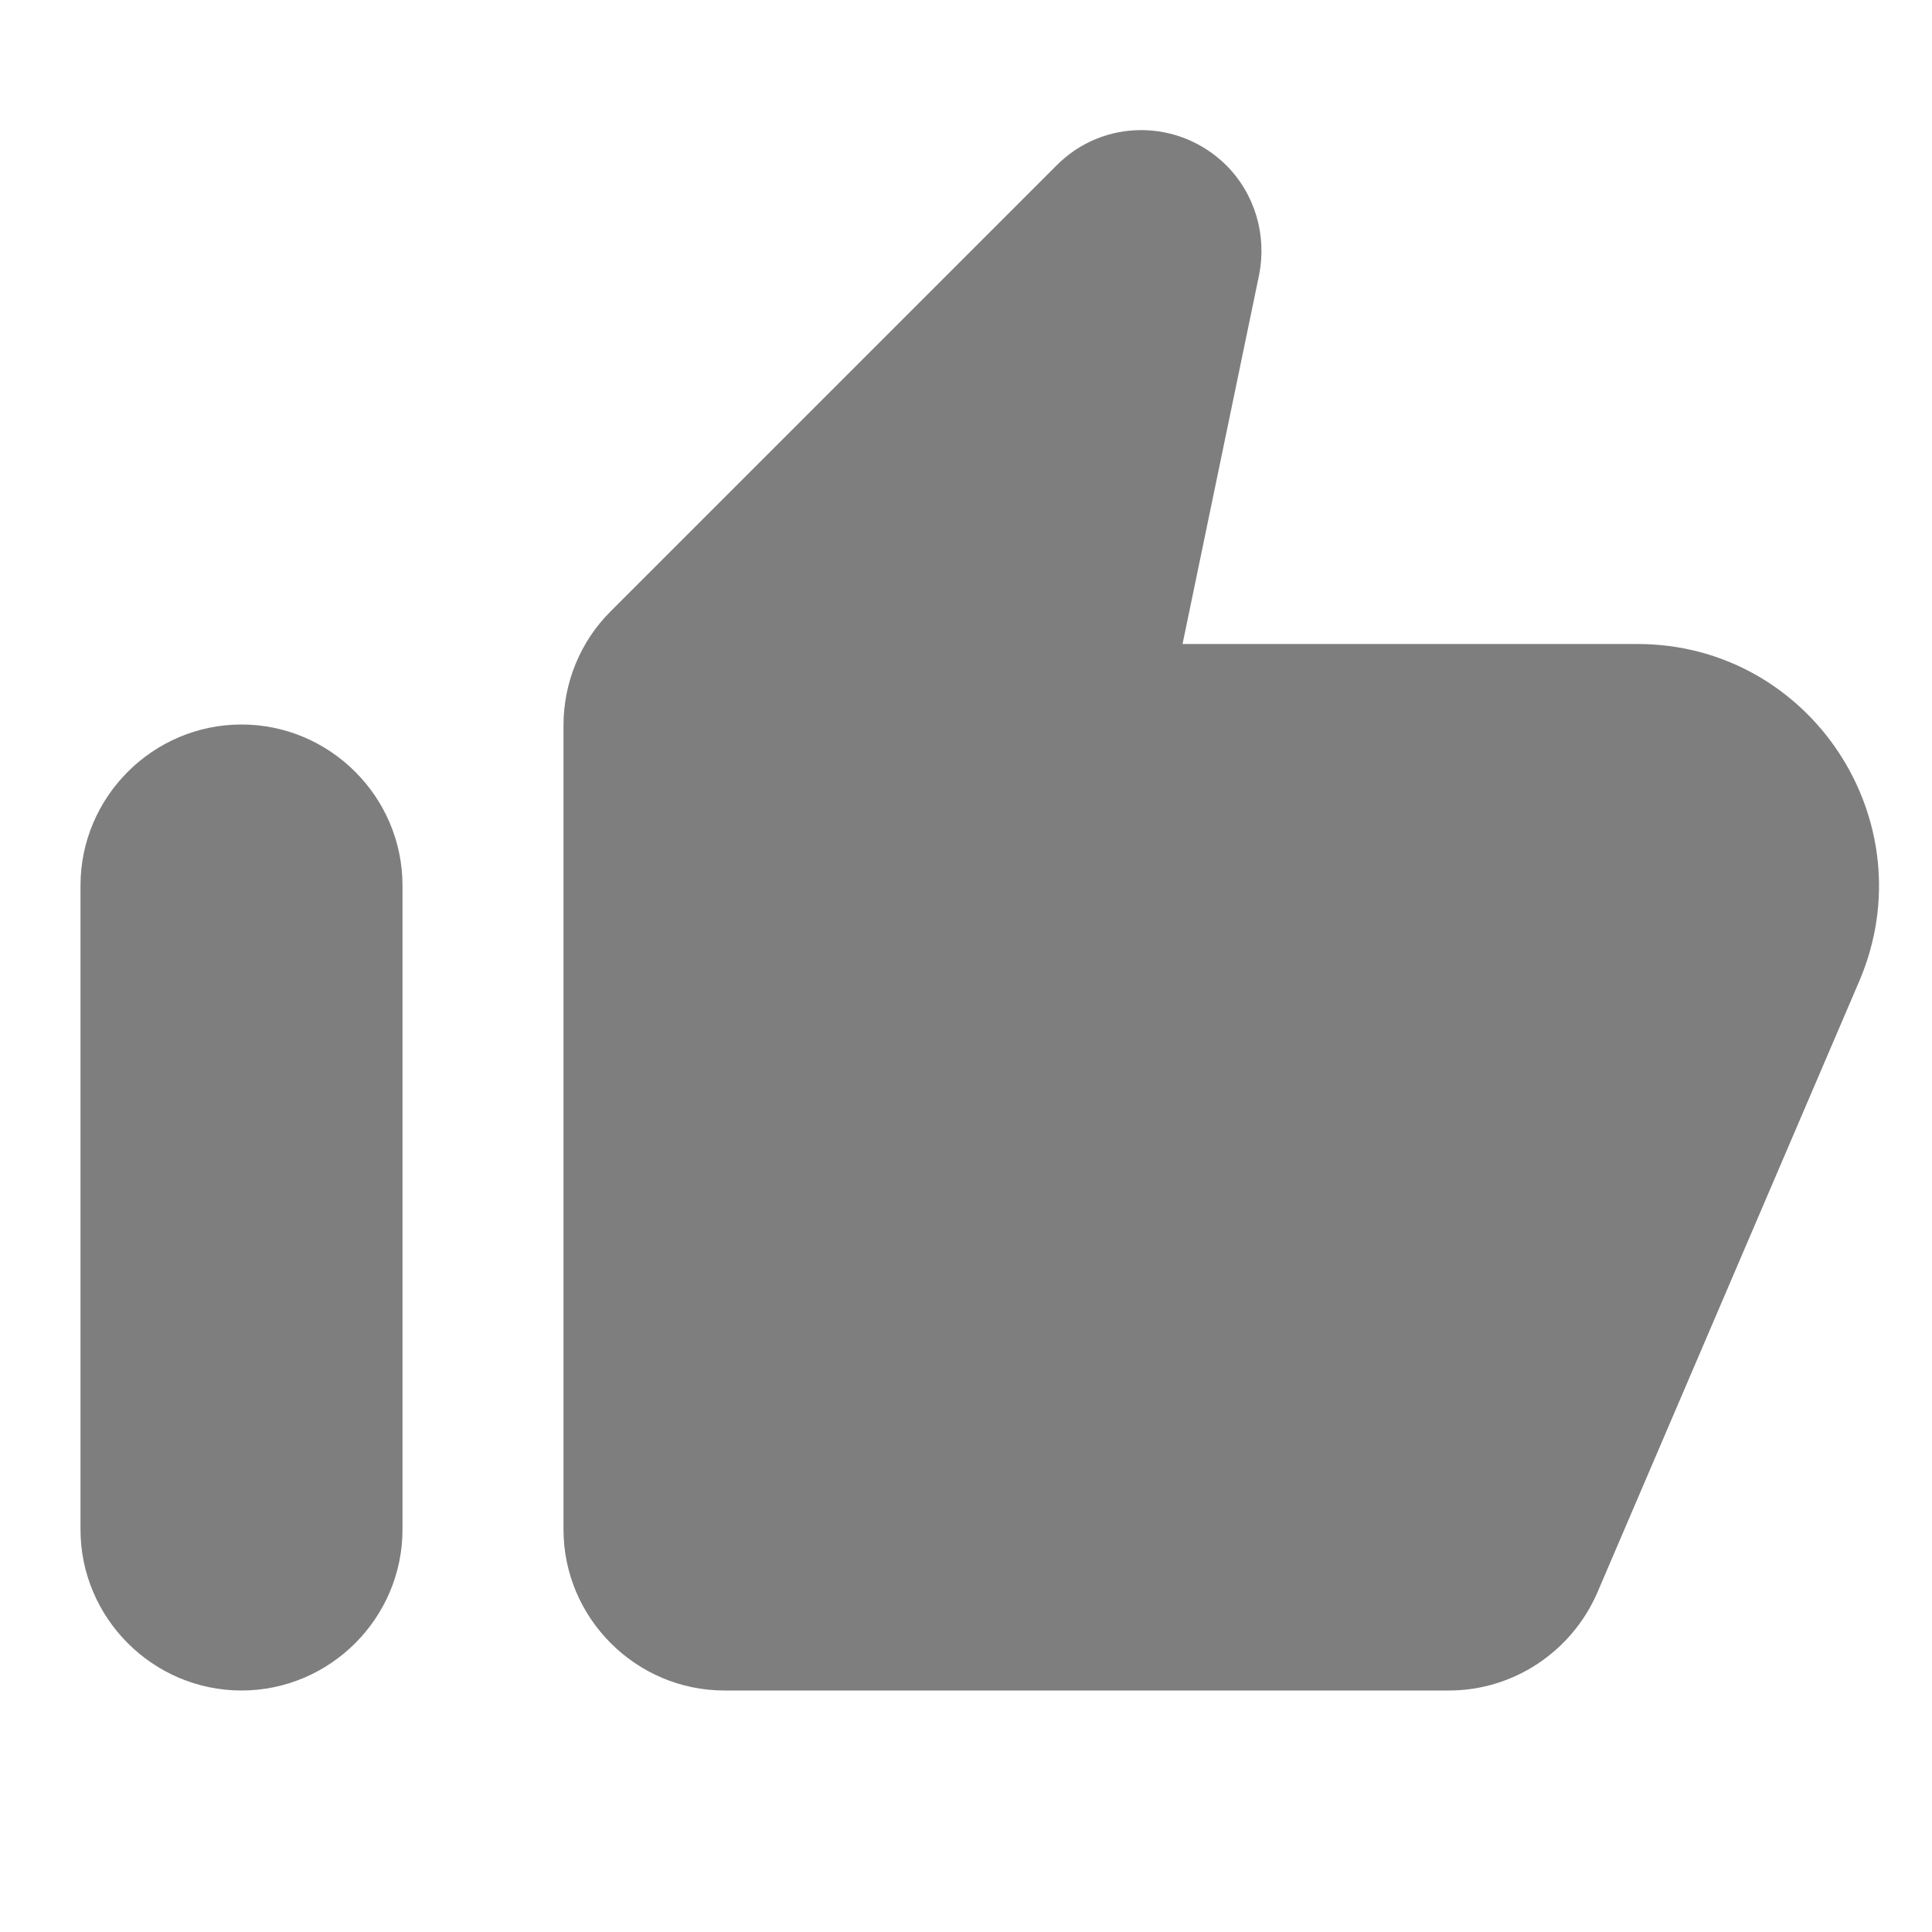
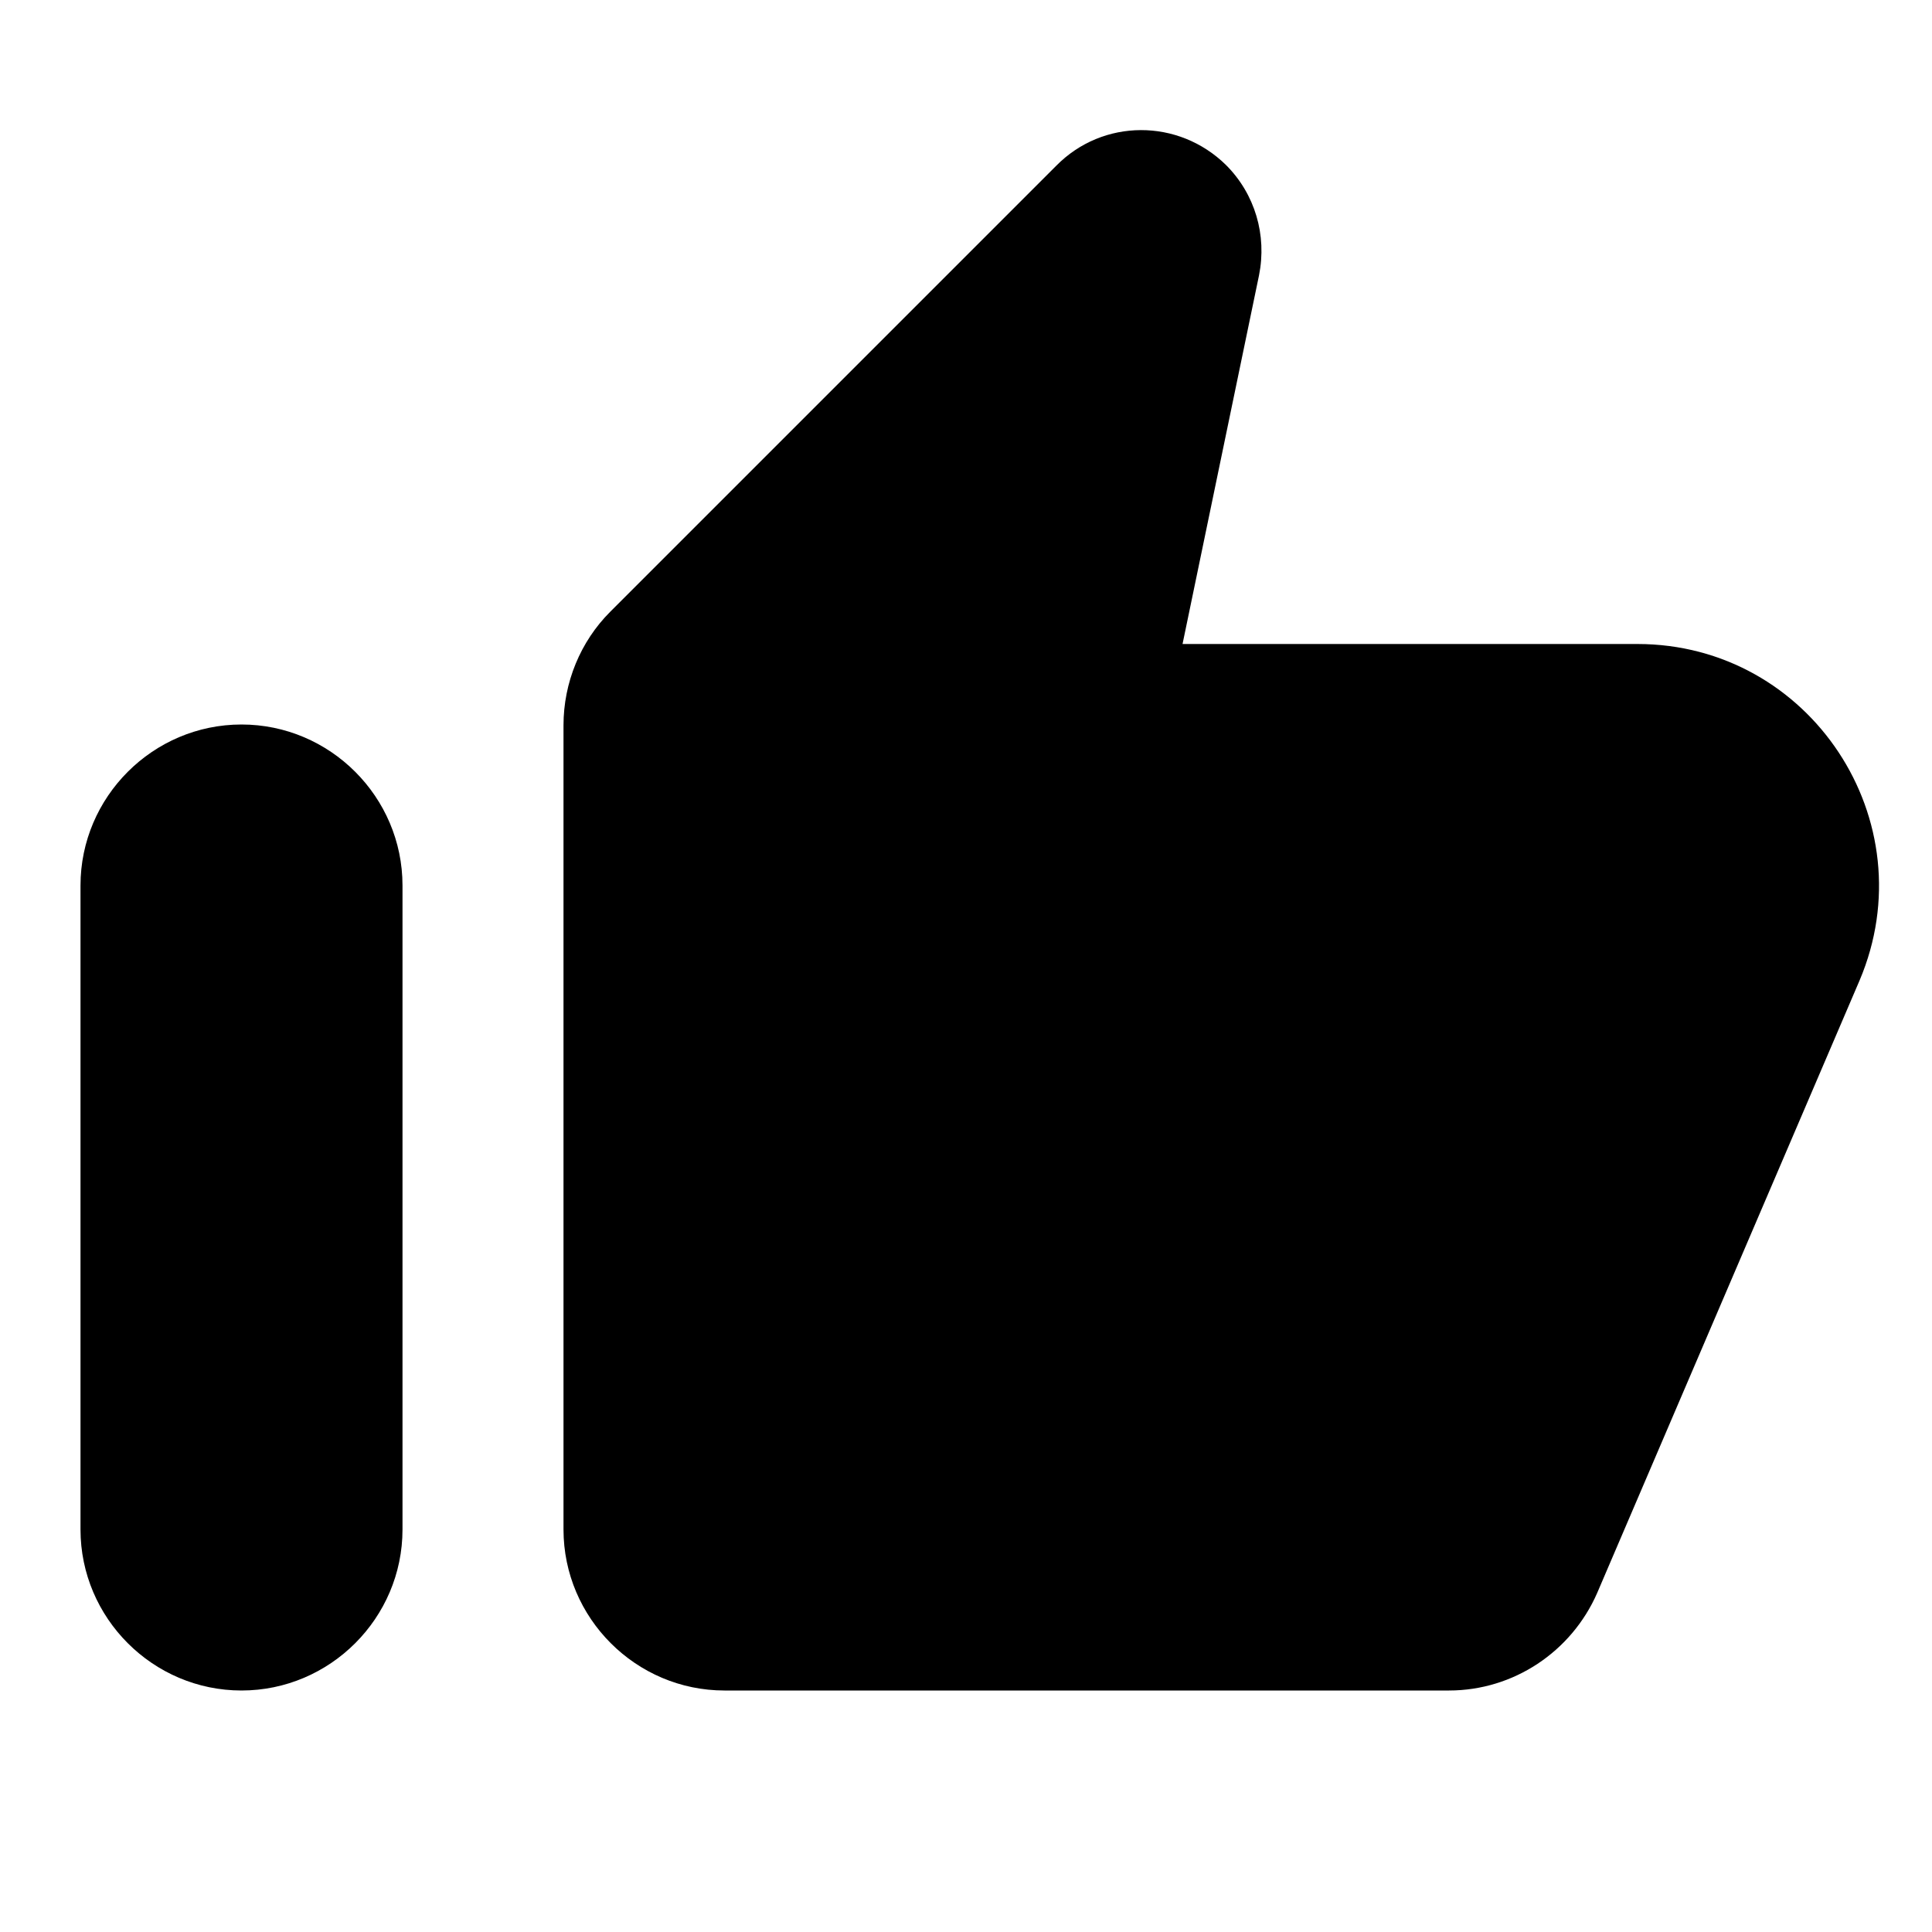
- <svg xmlns="http://www.w3.org/2000/svg" width="24" height="24" viewBox="0 0 24 24">
-   <g fill="none" fill-rule="evenodd">
-     <path d="M0 0h24v24H0V0zm0 0h24v24H0V0z" />
-     <path fill="#7E7E7E" d="M13.12 2.06L7.58 7.6c-.37.37-.58.88-.58 1.41V19c0 1.1.9 2 2 2h9c.8 0 1.52-.48 1.84-1.21l3.26-7.61C23.94 10.2 22.49 8 20.34 8h-5.65l.95-4.58c.1-.5-.05-1.01-.41-1.37-.59-.58-1.53-.58-2.11.01zM3 21c1.1 0 2-.9 2-2v-8c0-1.1-.9-2-2-2s-2 .9-2 2v8c0 1.1.9 2 2 2z" />
-   </g>
+ <svg xmlns="http://www.w3.org/2000/svg" width="24" height="24" viewBox="0 0 24 24" fill="none">
+   <path fill="#000" d="M13.12 2.06L7.58 7.6c-.37.37-.58.88-.58 1.41V19c0 1.1.9 2 2 2h9c.8 0 1.52-.48 1.84-1.21l3.26-7.61C23.94 10.2 22.49 8 20.34 8h-5.65l.95-4.58c.1-.5-.05-1.01-.41-1.37-.59-.58-1.53-.58-2.11.01zM3 21c1.1 0 2-.9 2-2v-8c0-1.1-.9-2-2-2s-2 .9-2 2v8c0 1.1.9 2 2 2z" />
</svg>
